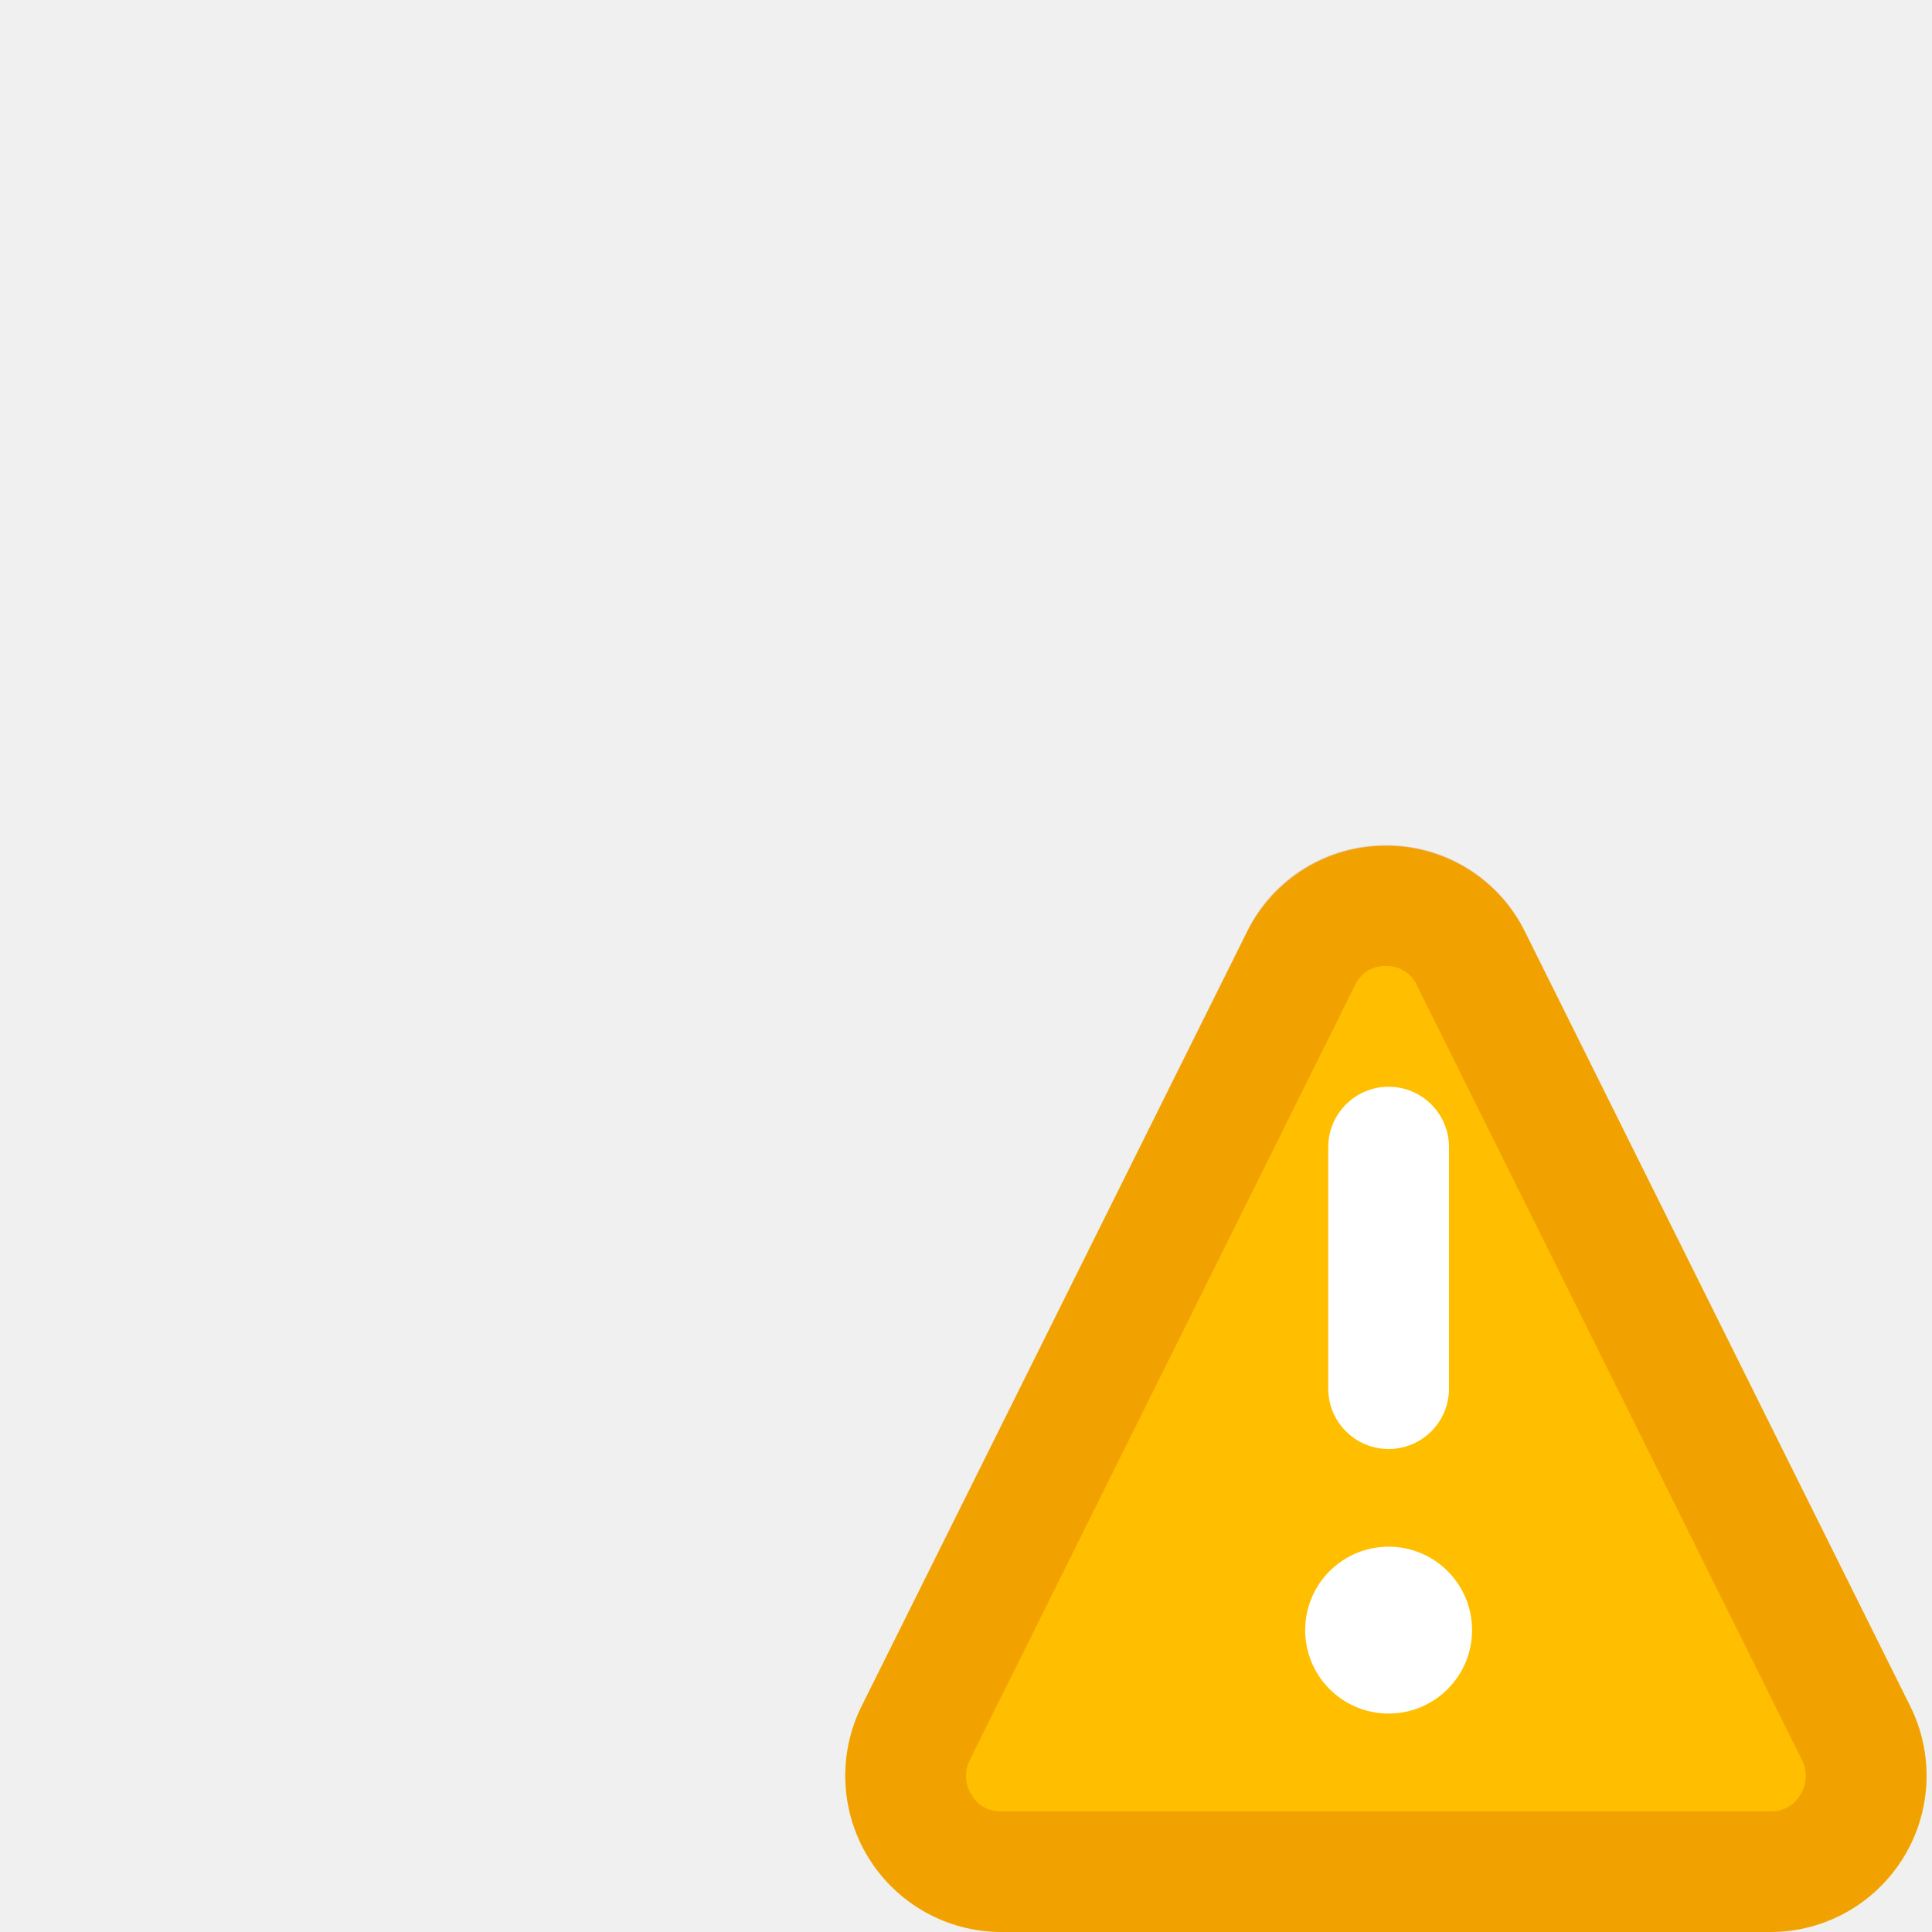
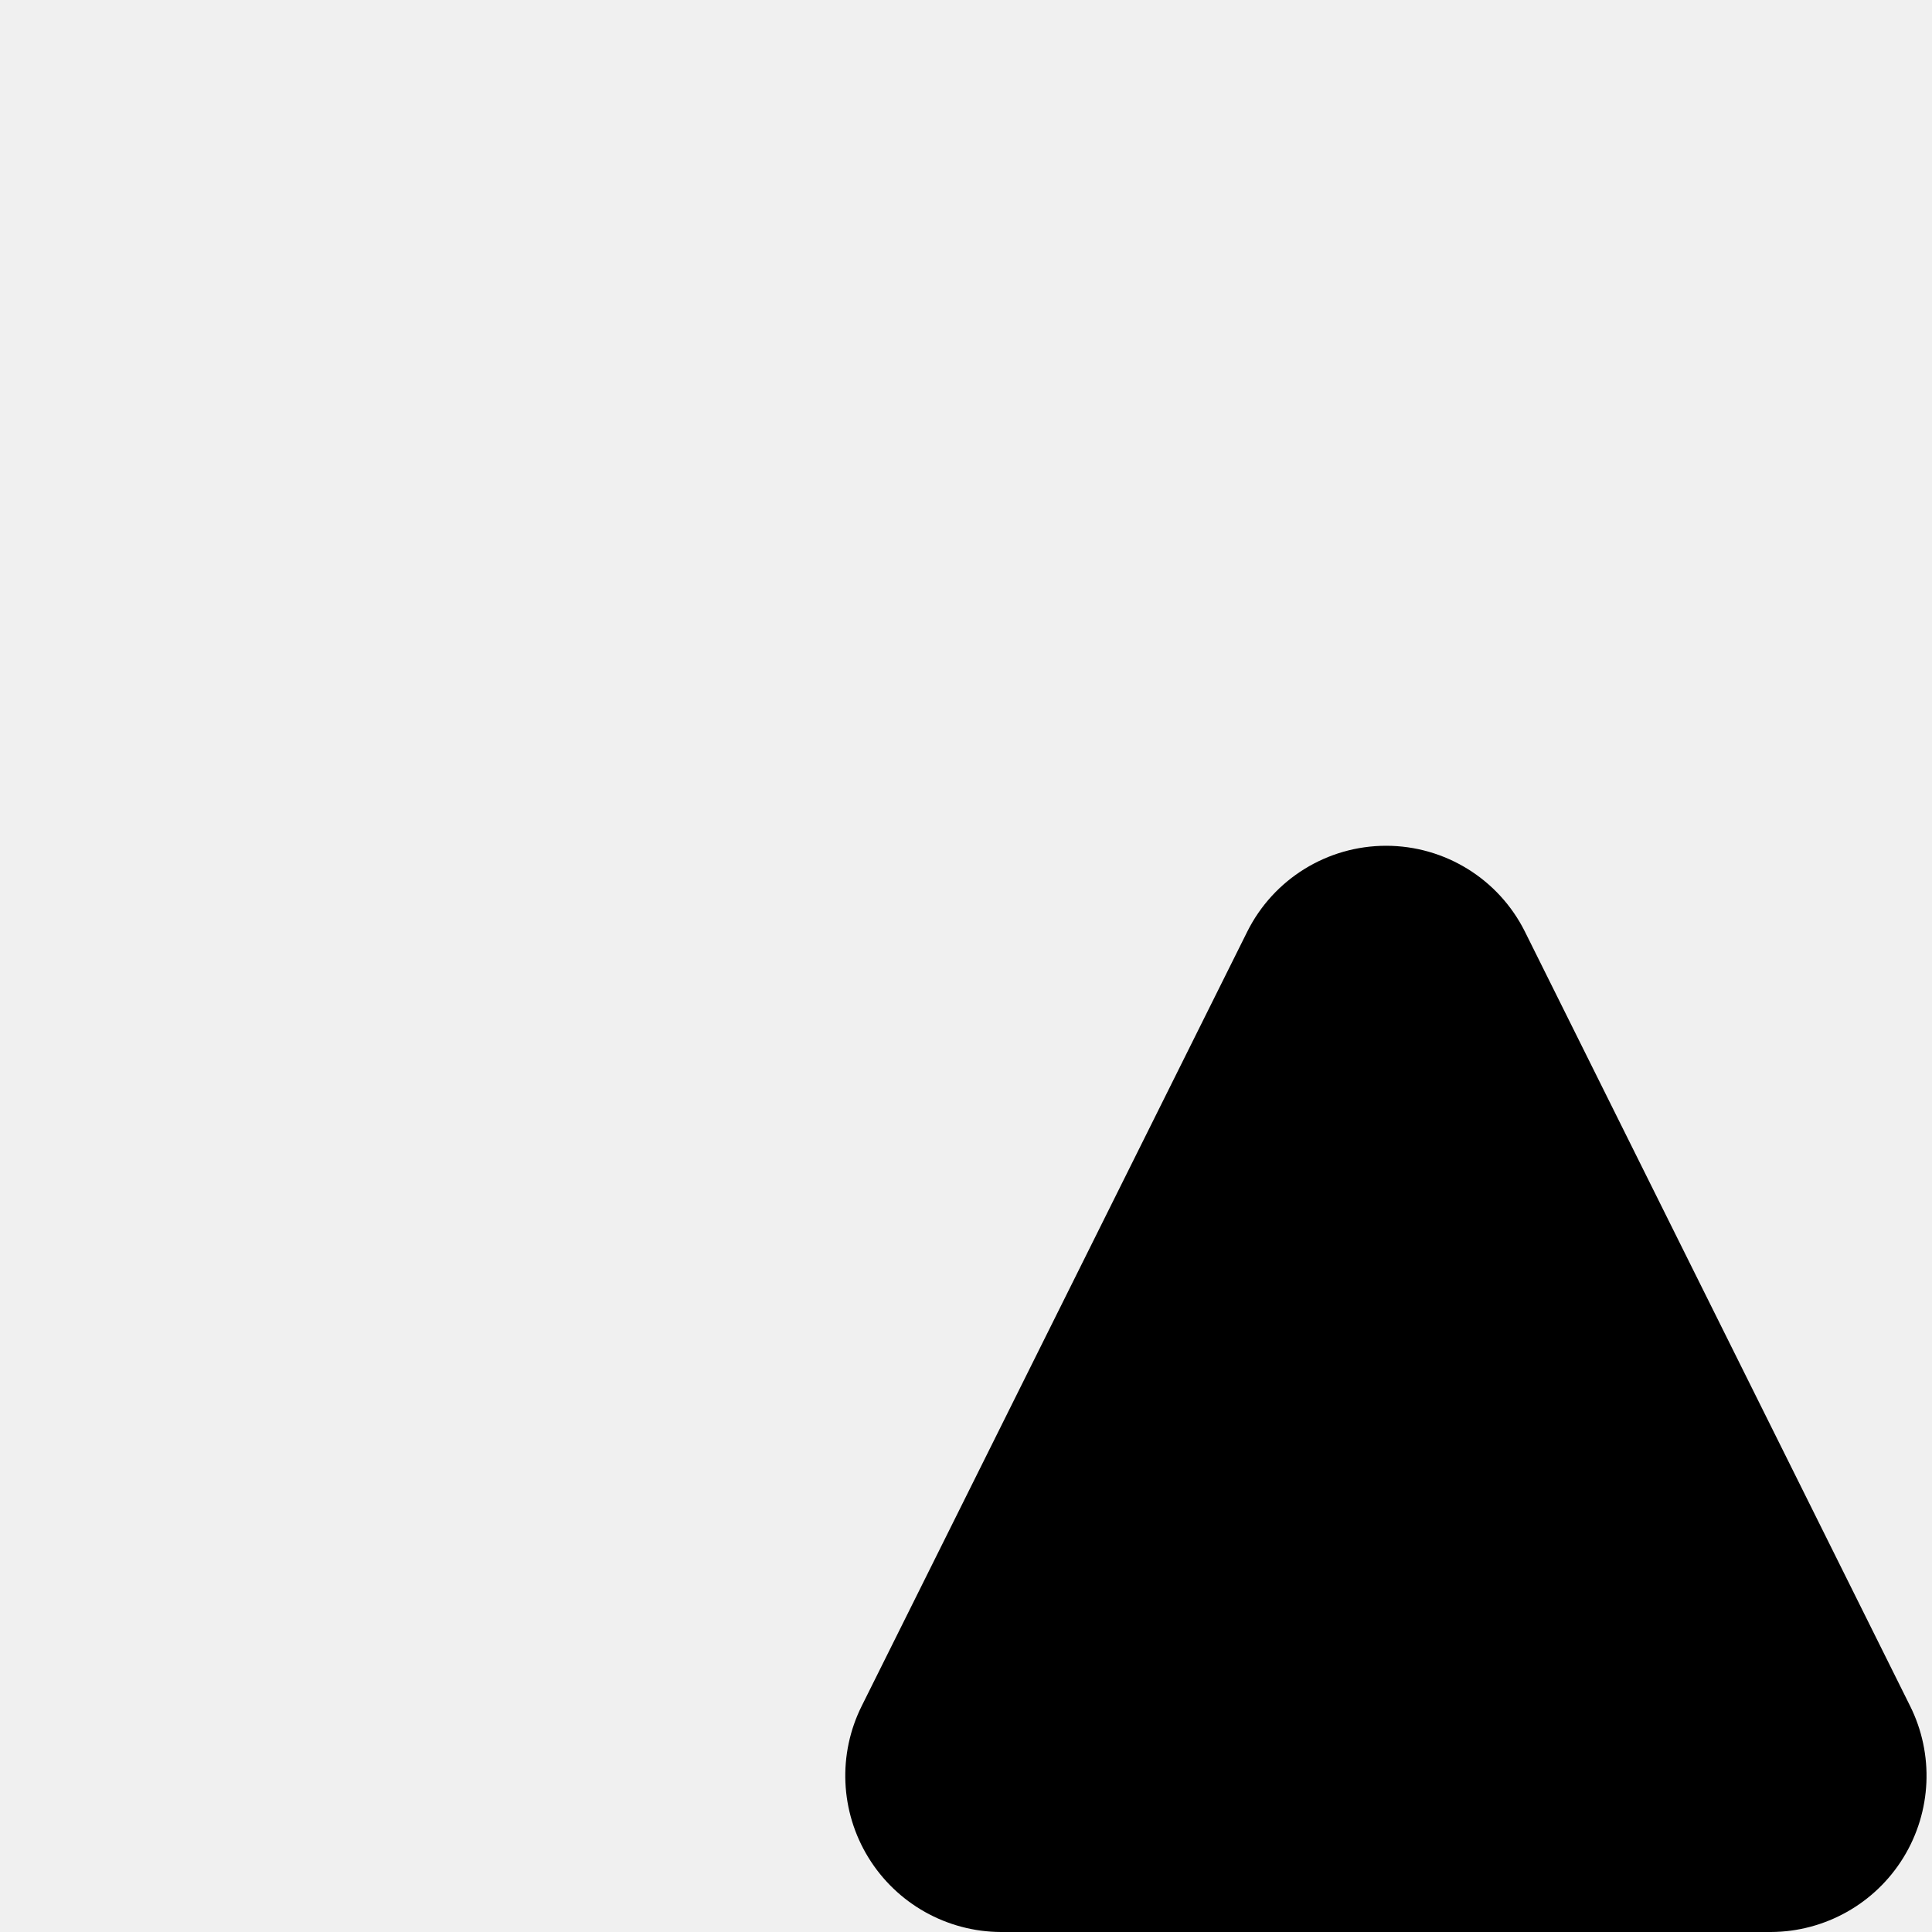
<svg xmlns="http://www.w3.org/2000/svg" width="16" height="16" viewBox="0 0 16 16">
  <path d="M8 1a4 4 0 0 0-4 4v1.984h-.5a1.5 1.5 0 0 0-1.5 1.5V13.5A1.5 1.5 0 0 0 3.5 15h2.535a2.274 2.274 0 0 1 .207-1.318L9.43 7.27a2.266 2.266 0 0 1 .2-.286H6V5a2 2 0 0 1 4 0v1.568A2.255 2.255 0 0 1 11.478 6a2.283 2.283 0 0 1 .522.073V5a4 4 0 0 0-4-4z" fill="context-fill" fill-opacity="context-fill-opacity" />
-   <path d="M15.818 14.127l-3.189-6.411a1.285 1.285 0 0 0-2.3 0l-3.192 6.411A1.294 1.294 0 0 0 8.289 16h6.377a1.294 1.294 0 0 0 1.152-1.873z" fill="#ffbf00" />
-   <path d="M11.478 8a.272.272 0 0 1 .256.161l3.188 6.412a.291.291 0 0 1-.013.291.275.275 0 0 1-.243.137H8.289a.275.275 0 0 1-.243-.137.29.29 0 0 1-.013-.291l3.188-6.412A.272.272 0 0 1 11.478 8m0-1a1.272 1.272 0 0 0-1.152.716l-3.189 6.411A1.294 1.294 0 0 0 8.289 16h6.377a1.294 1.294 0 0 0 1.152-1.873l-3.189-6.411A1.272 1.272 0 0 0 11.478 7z" fill="#d76e00" opacity=".35" />
-   <path d="M11.5 12a.5.5 0 0 0 .5-.5v-2a.5.5 0 0 0-1 0v2a.5.5 0 0 0 .5.5zm0 .809a.691.691 0 1 0 .691.691.691.691 0 0 0-.691-.691z" fill="#fff" />
+   <path d="M15.818 14.127l-3.189-6.411a1.285 1.285 0 0 0-2.3 0l-3.192 6.411A1.294 1.294 0 0 0 8.289 16h6.377a1.294 1.294 0 0 0 1.152-1.873z" fill="context-stroke #ffbf00" fill-opacity="context-stroke-opacity" />
+   <path d="M11.5 12a.5.5 0 0 0 .5-.5v-2a.5.5 0 0 0-1 0v2a.5.5 0 0 0 .5.5zm0 .809a.691.691 0 1 0 .691.691.691.691 0 0 0-.691-.691z" fill="context-fill" fill-opacity="context-stroke-opacity" />
</svg>
